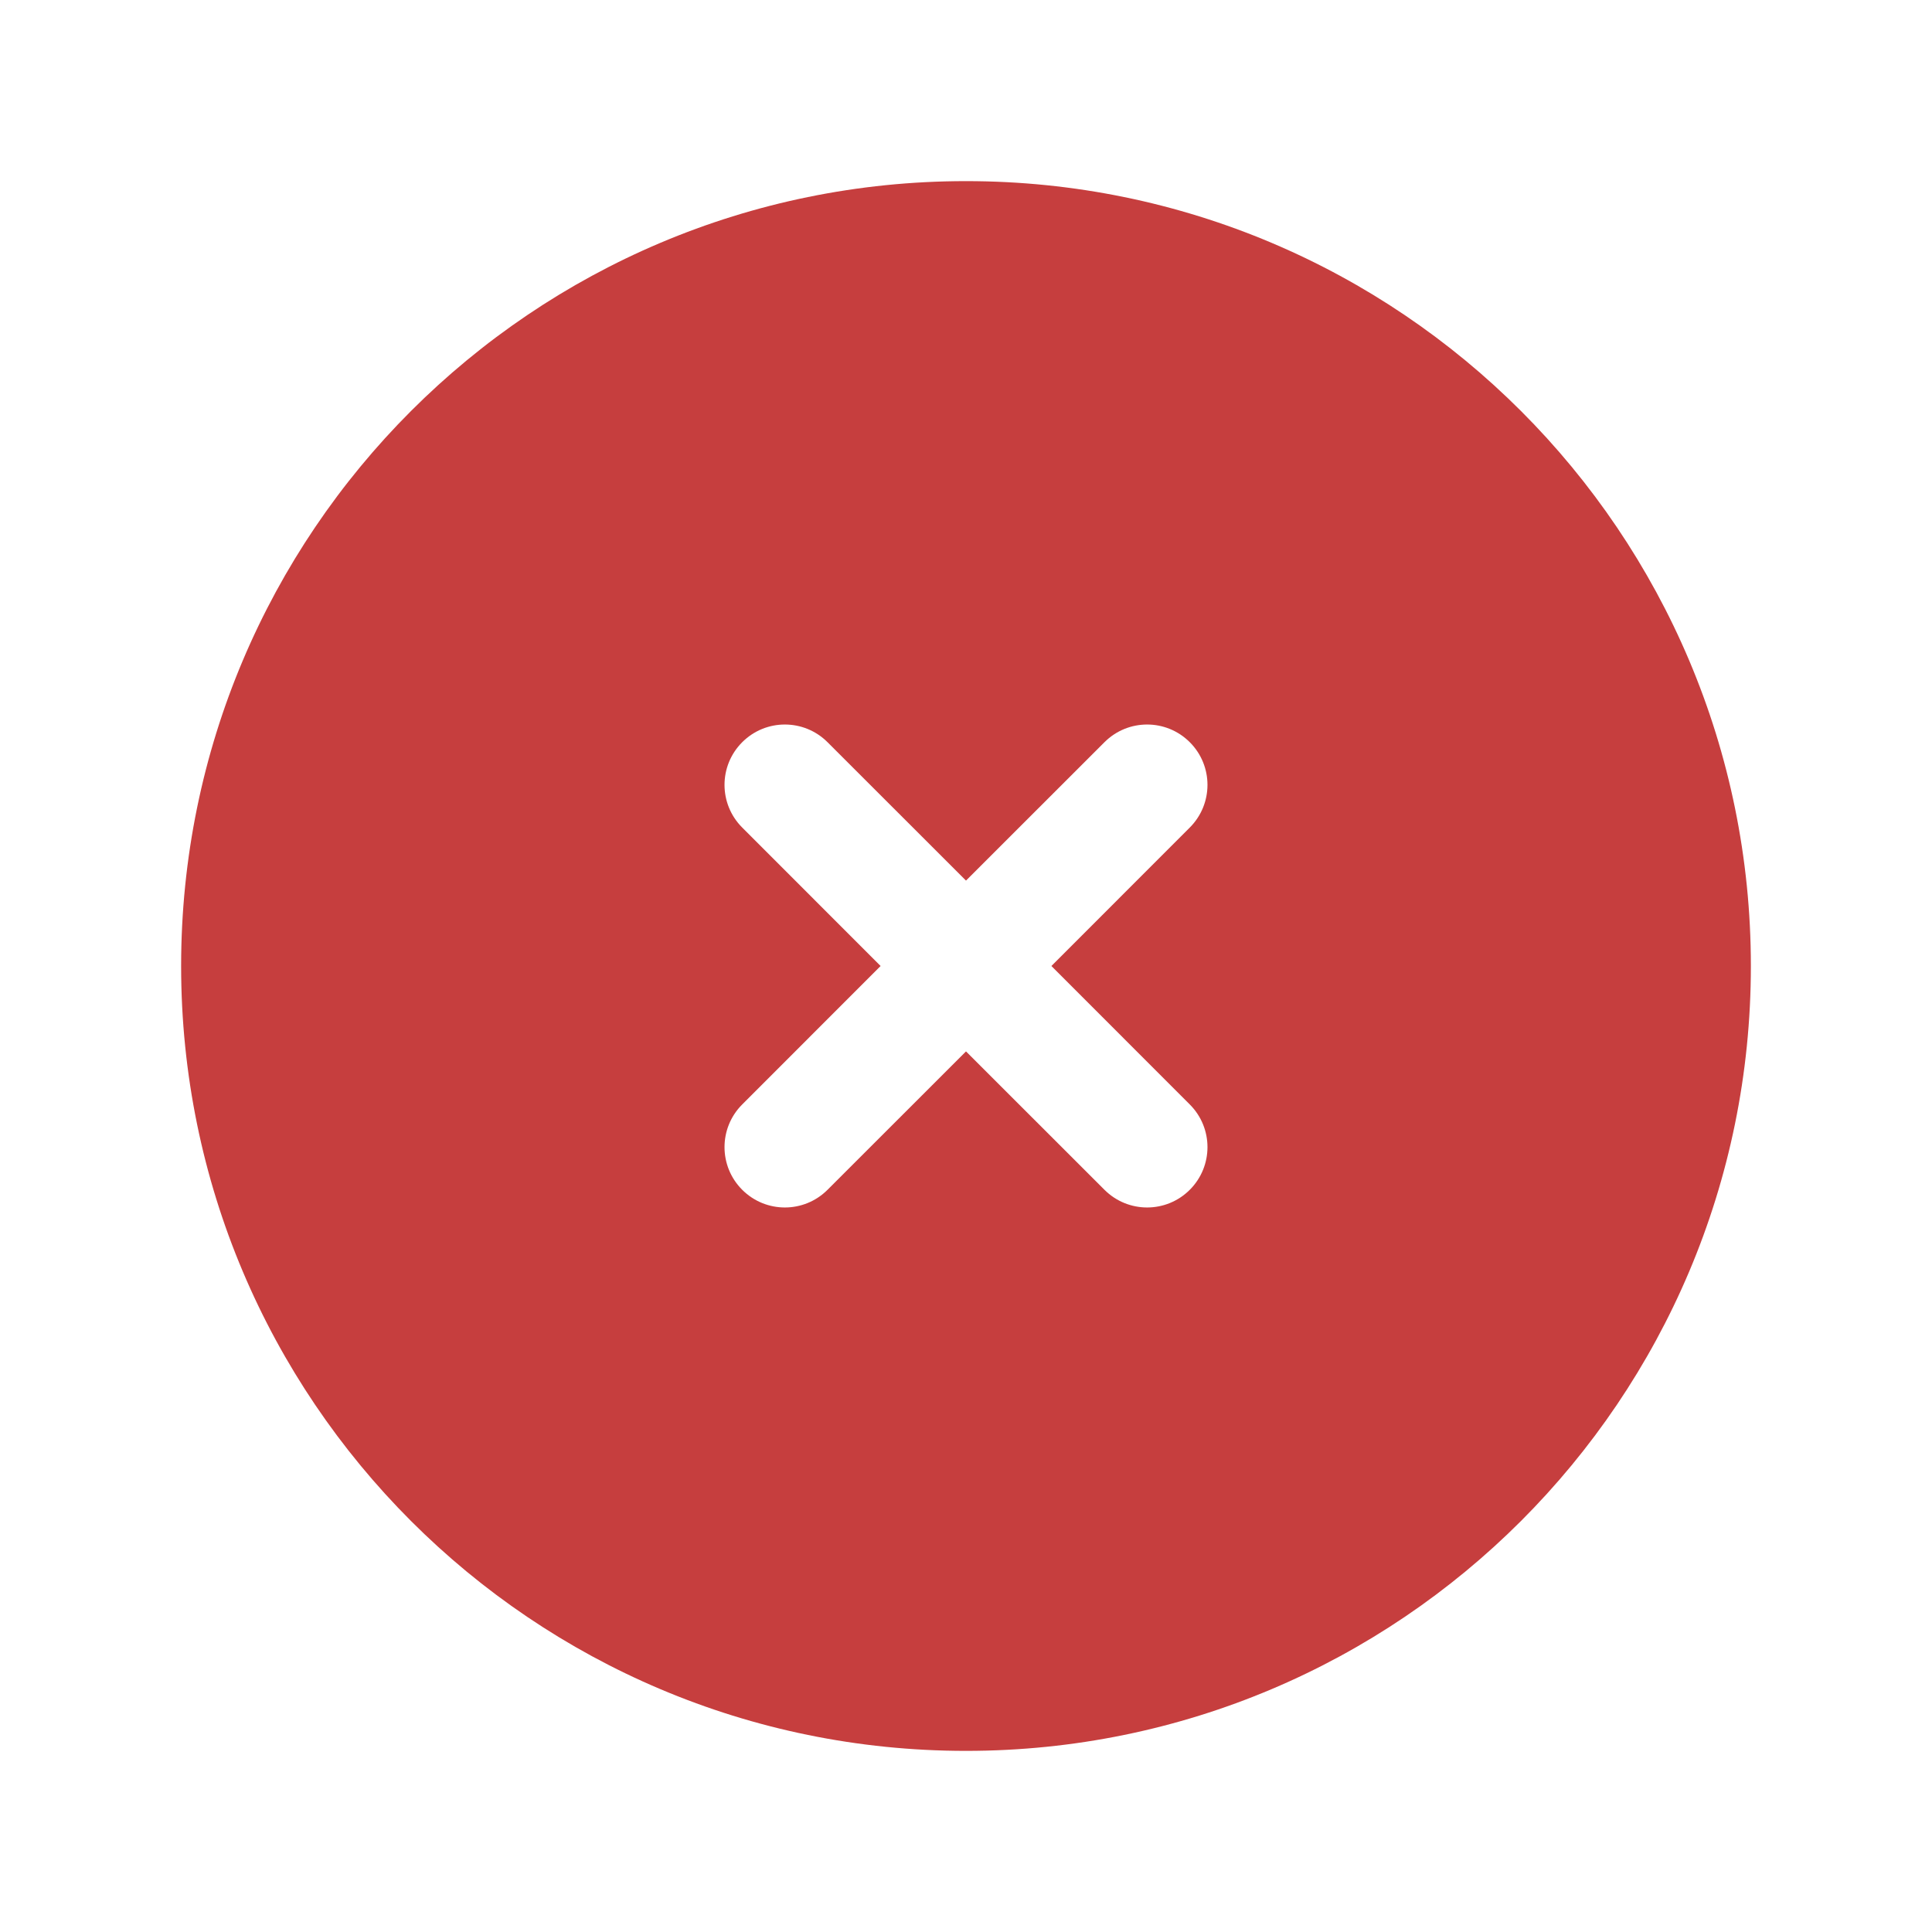
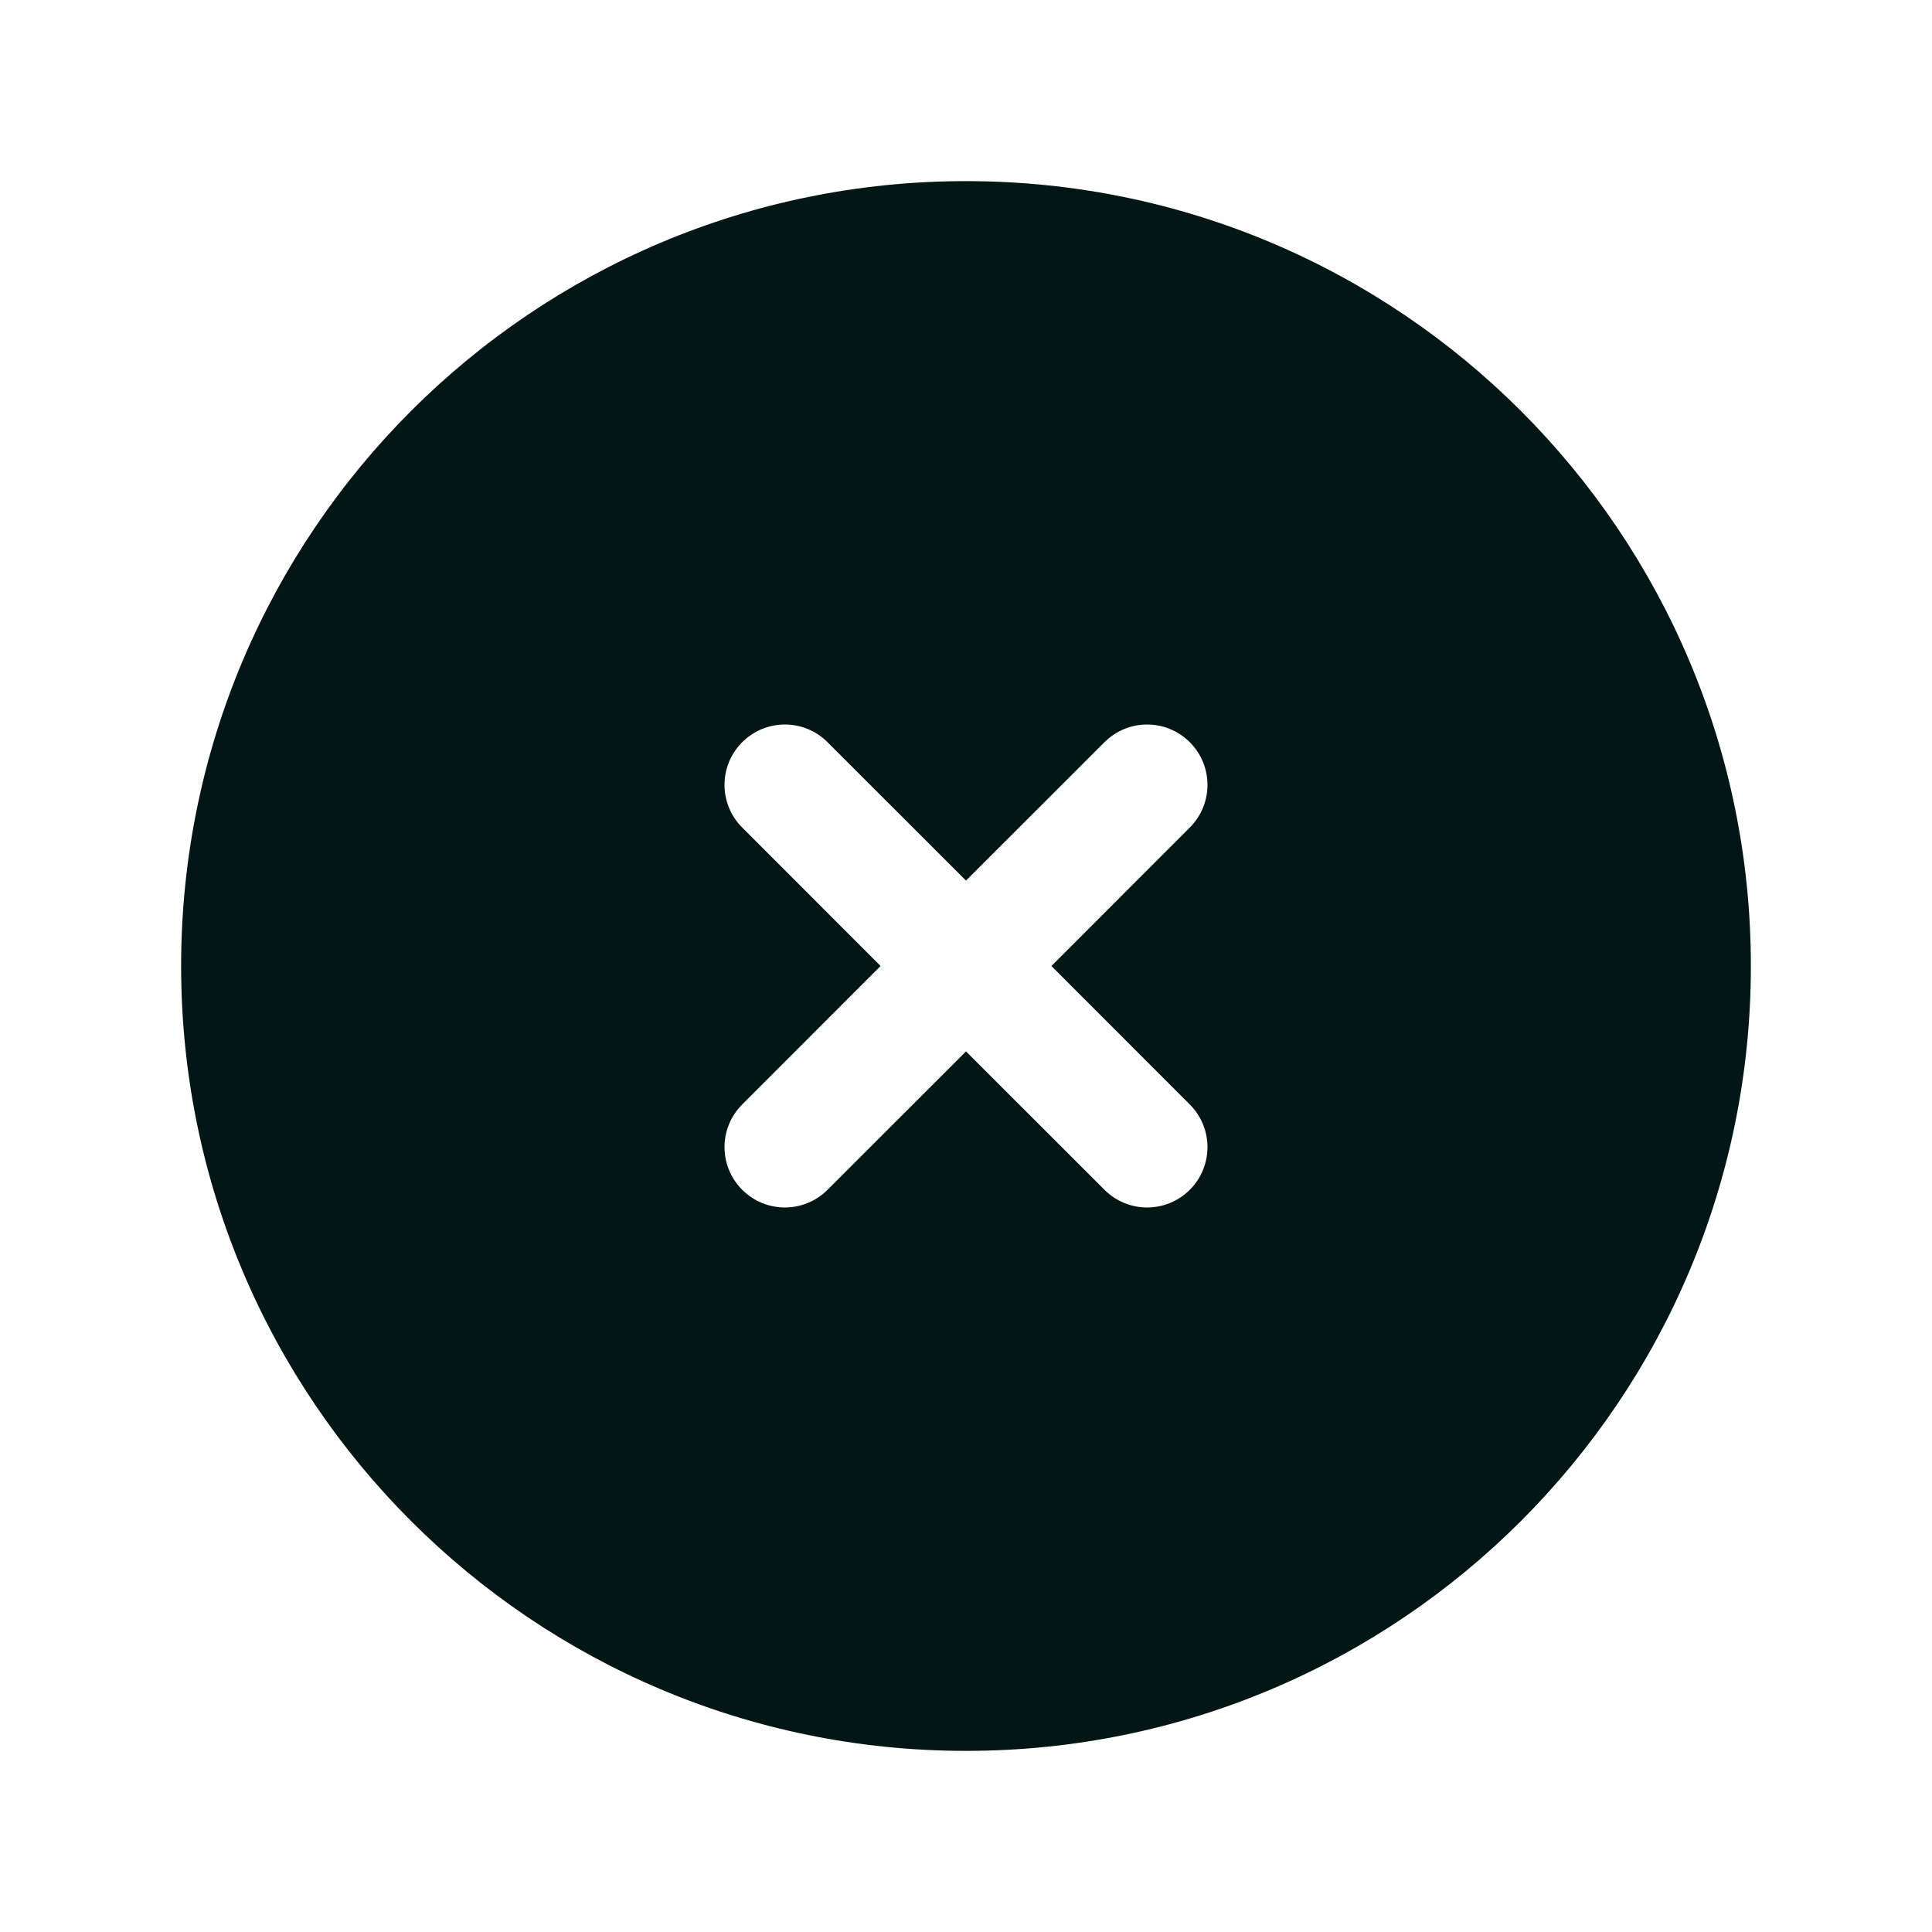
<svg xmlns="http://www.w3.org/2000/svg" width="24" height="24" viewBox="0 0 24 24" fill="none">
-   <path fill-rule="evenodd" clip-rule="evenodd" d="M12 2.25C6.615 2.25 2.25 6.615 2.25 12C2.25 17.385 6.615 21.75 12 21.75C17.385 21.75 21.75 17.385 21.75 12C21.75 6.615 17.385 2.25 12 2.25ZM10.28 9.22C9.987 8.927 9.513 8.927 9.22 9.22C8.927 9.513 8.927 9.987 9.22 10.28L10.939 12L9.22 13.72C8.927 14.013 8.927 14.487 9.22 14.78C9.513 15.073 9.987 15.073 10.28 14.78L12 13.061L13.72 14.78C14.013 15.073 14.487 15.073 14.78 14.78C15.073 14.487 15.073 14.013 14.78 13.72L13.061 12L14.78 10.28C15.073 9.987 15.073 9.513 14.78 9.22C14.487 8.927 14.013 8.927 13.72 9.22L12 10.939L10.28 9.22Z" fill="#C63E3E" />
+   <path fill-rule="evenodd" clip-rule="evenodd" d="M12 2.25C6.615 2.25 2.25 6.615 2.25 12C2.25 17.385 6.615 21.75 12 21.75C17.385 21.75 21.75 17.385 21.75 12C21.75 6.615 17.385 2.25 12 2.25ZM10.28 9.22C9.987 8.927 9.513 8.927 9.22 9.22C8.927 9.513 8.927 9.987 9.22 10.28L10.939 12L9.22 13.72C8.927 14.013 8.927 14.487 9.22 14.78C9.513 15.073 9.987 15.073 10.28 14.78L12 13.061L13.72 14.78C14.013 15.073 14.487 15.073 14.78 14.78C15.073 14.487 15.073 14.013 14.78 13.72L13.061 12L14.78 10.28C15.073 9.987 15.073 9.513 14.78 9.22C14.487 8.927 14.013 8.927 13.72 9.22L12 10.939L10.28 9.22Z" fill="#031616" />
</svg>
